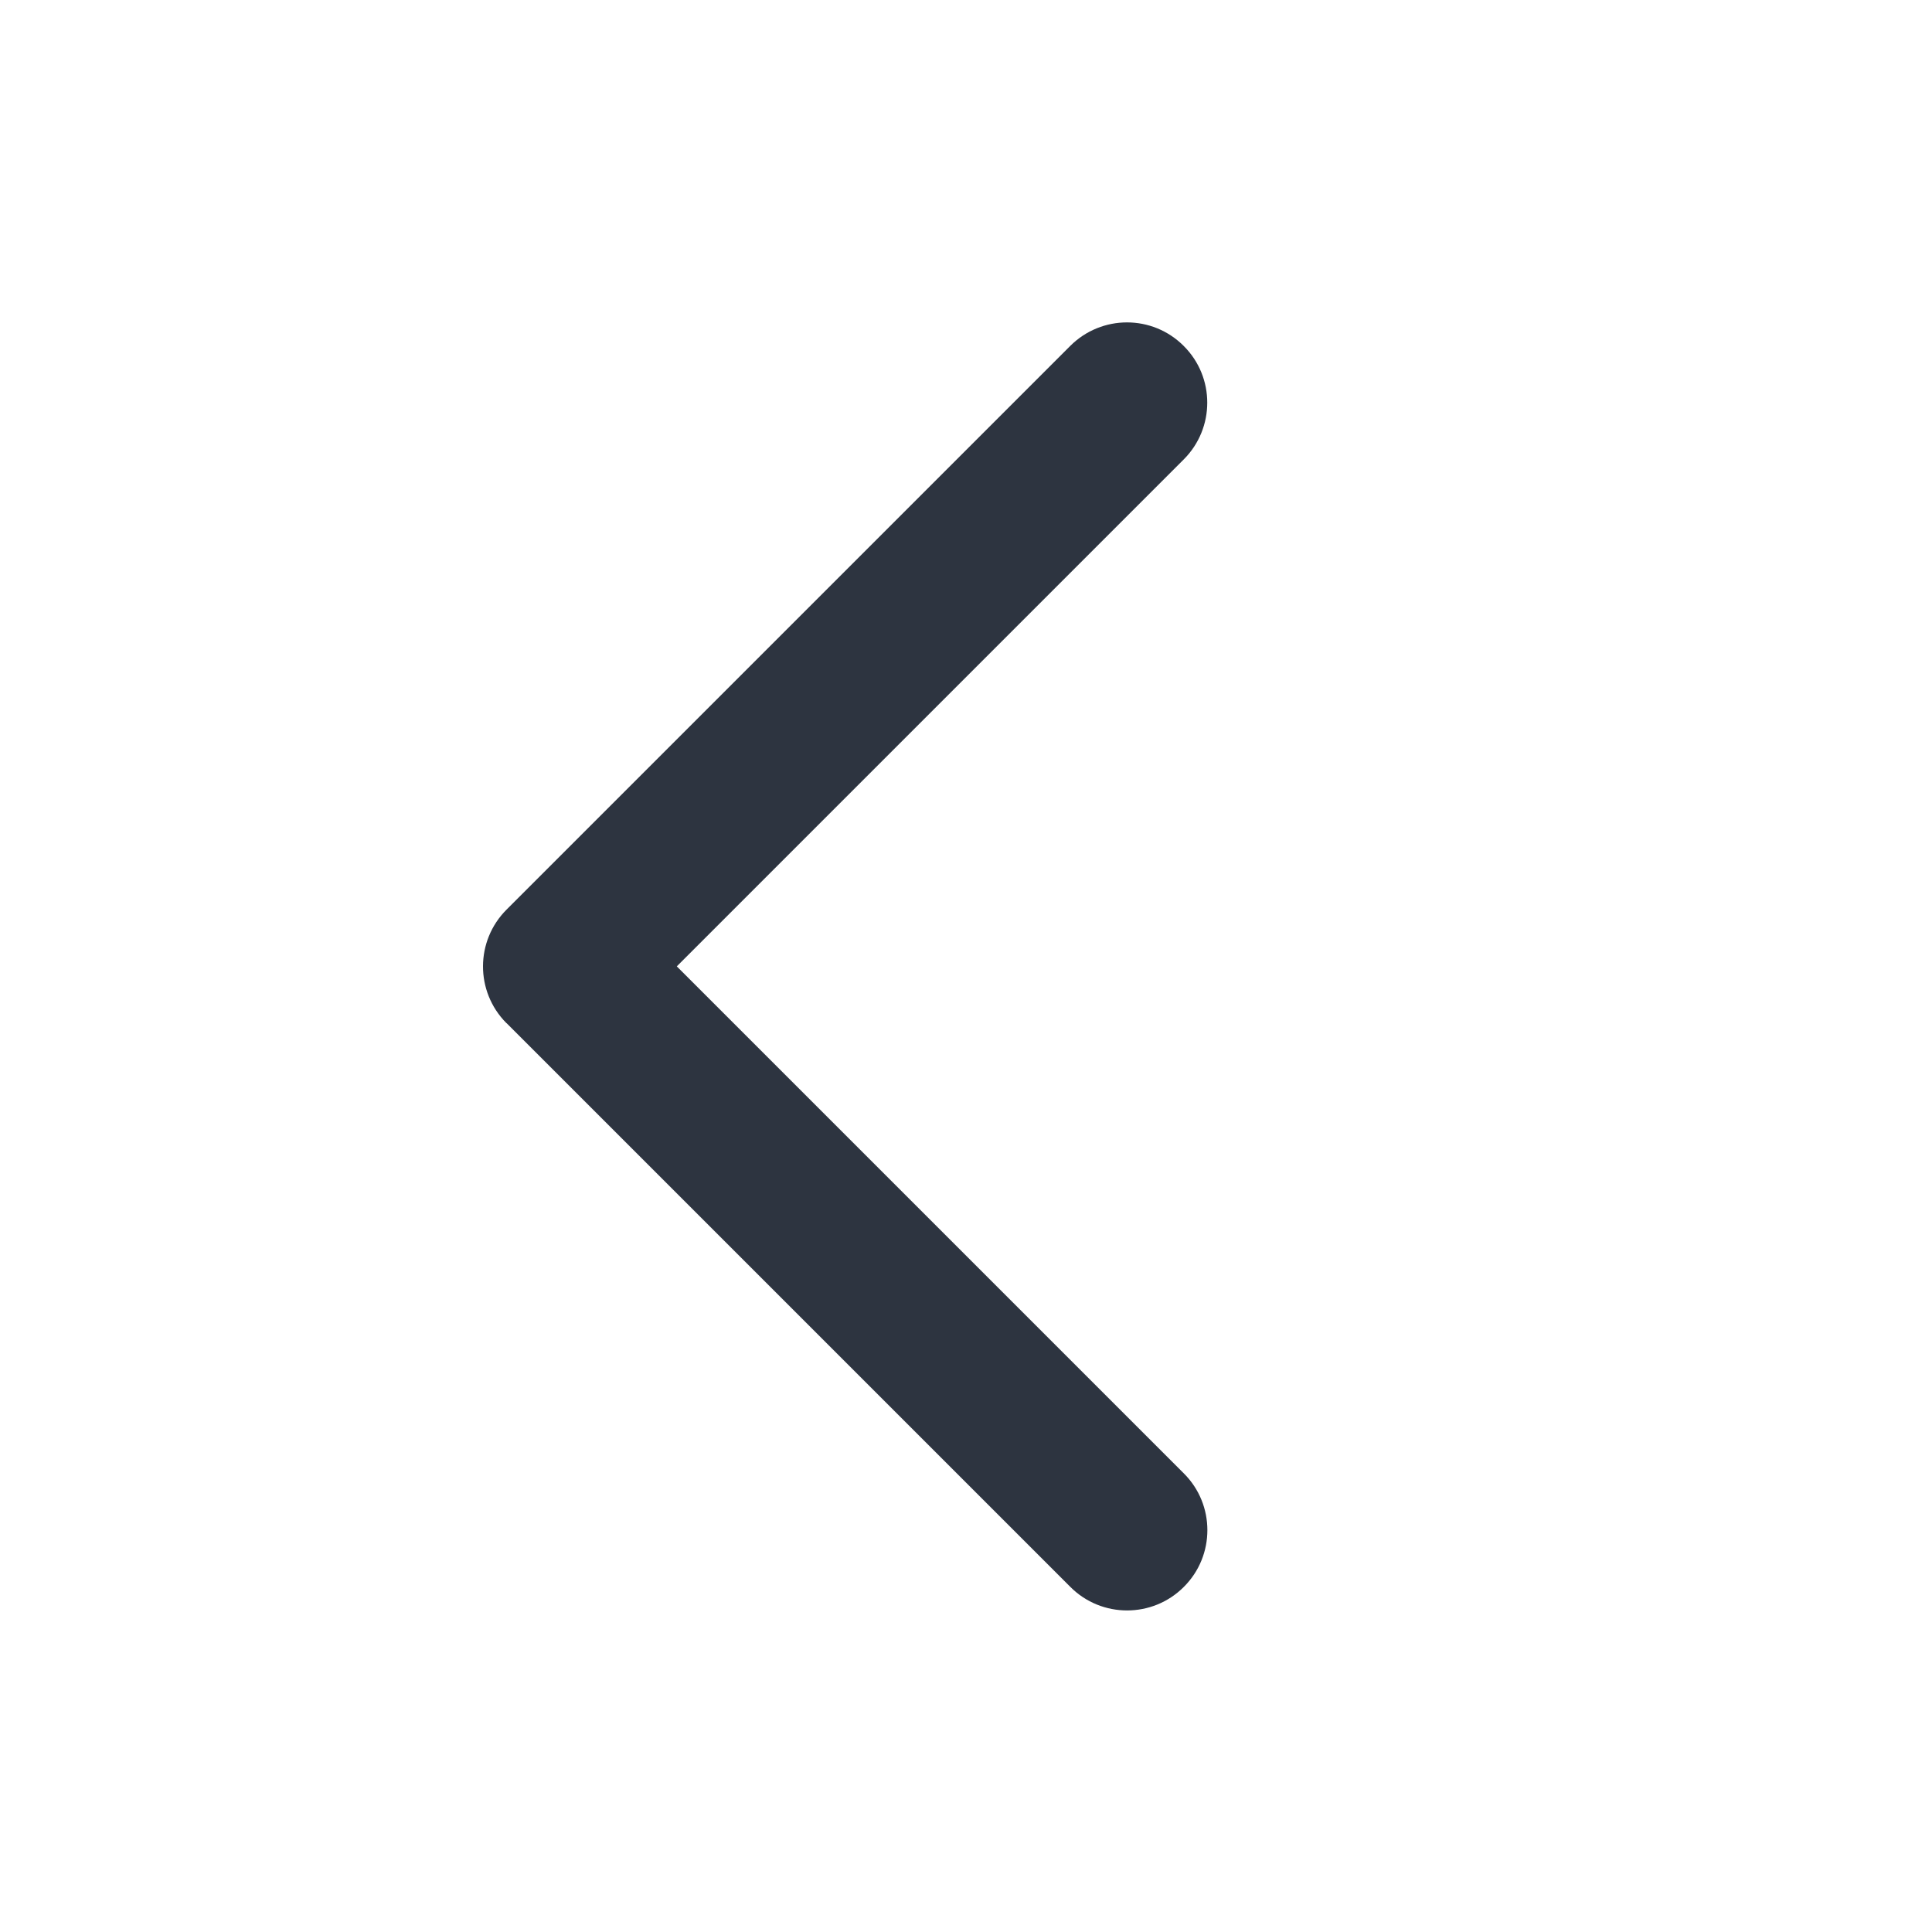
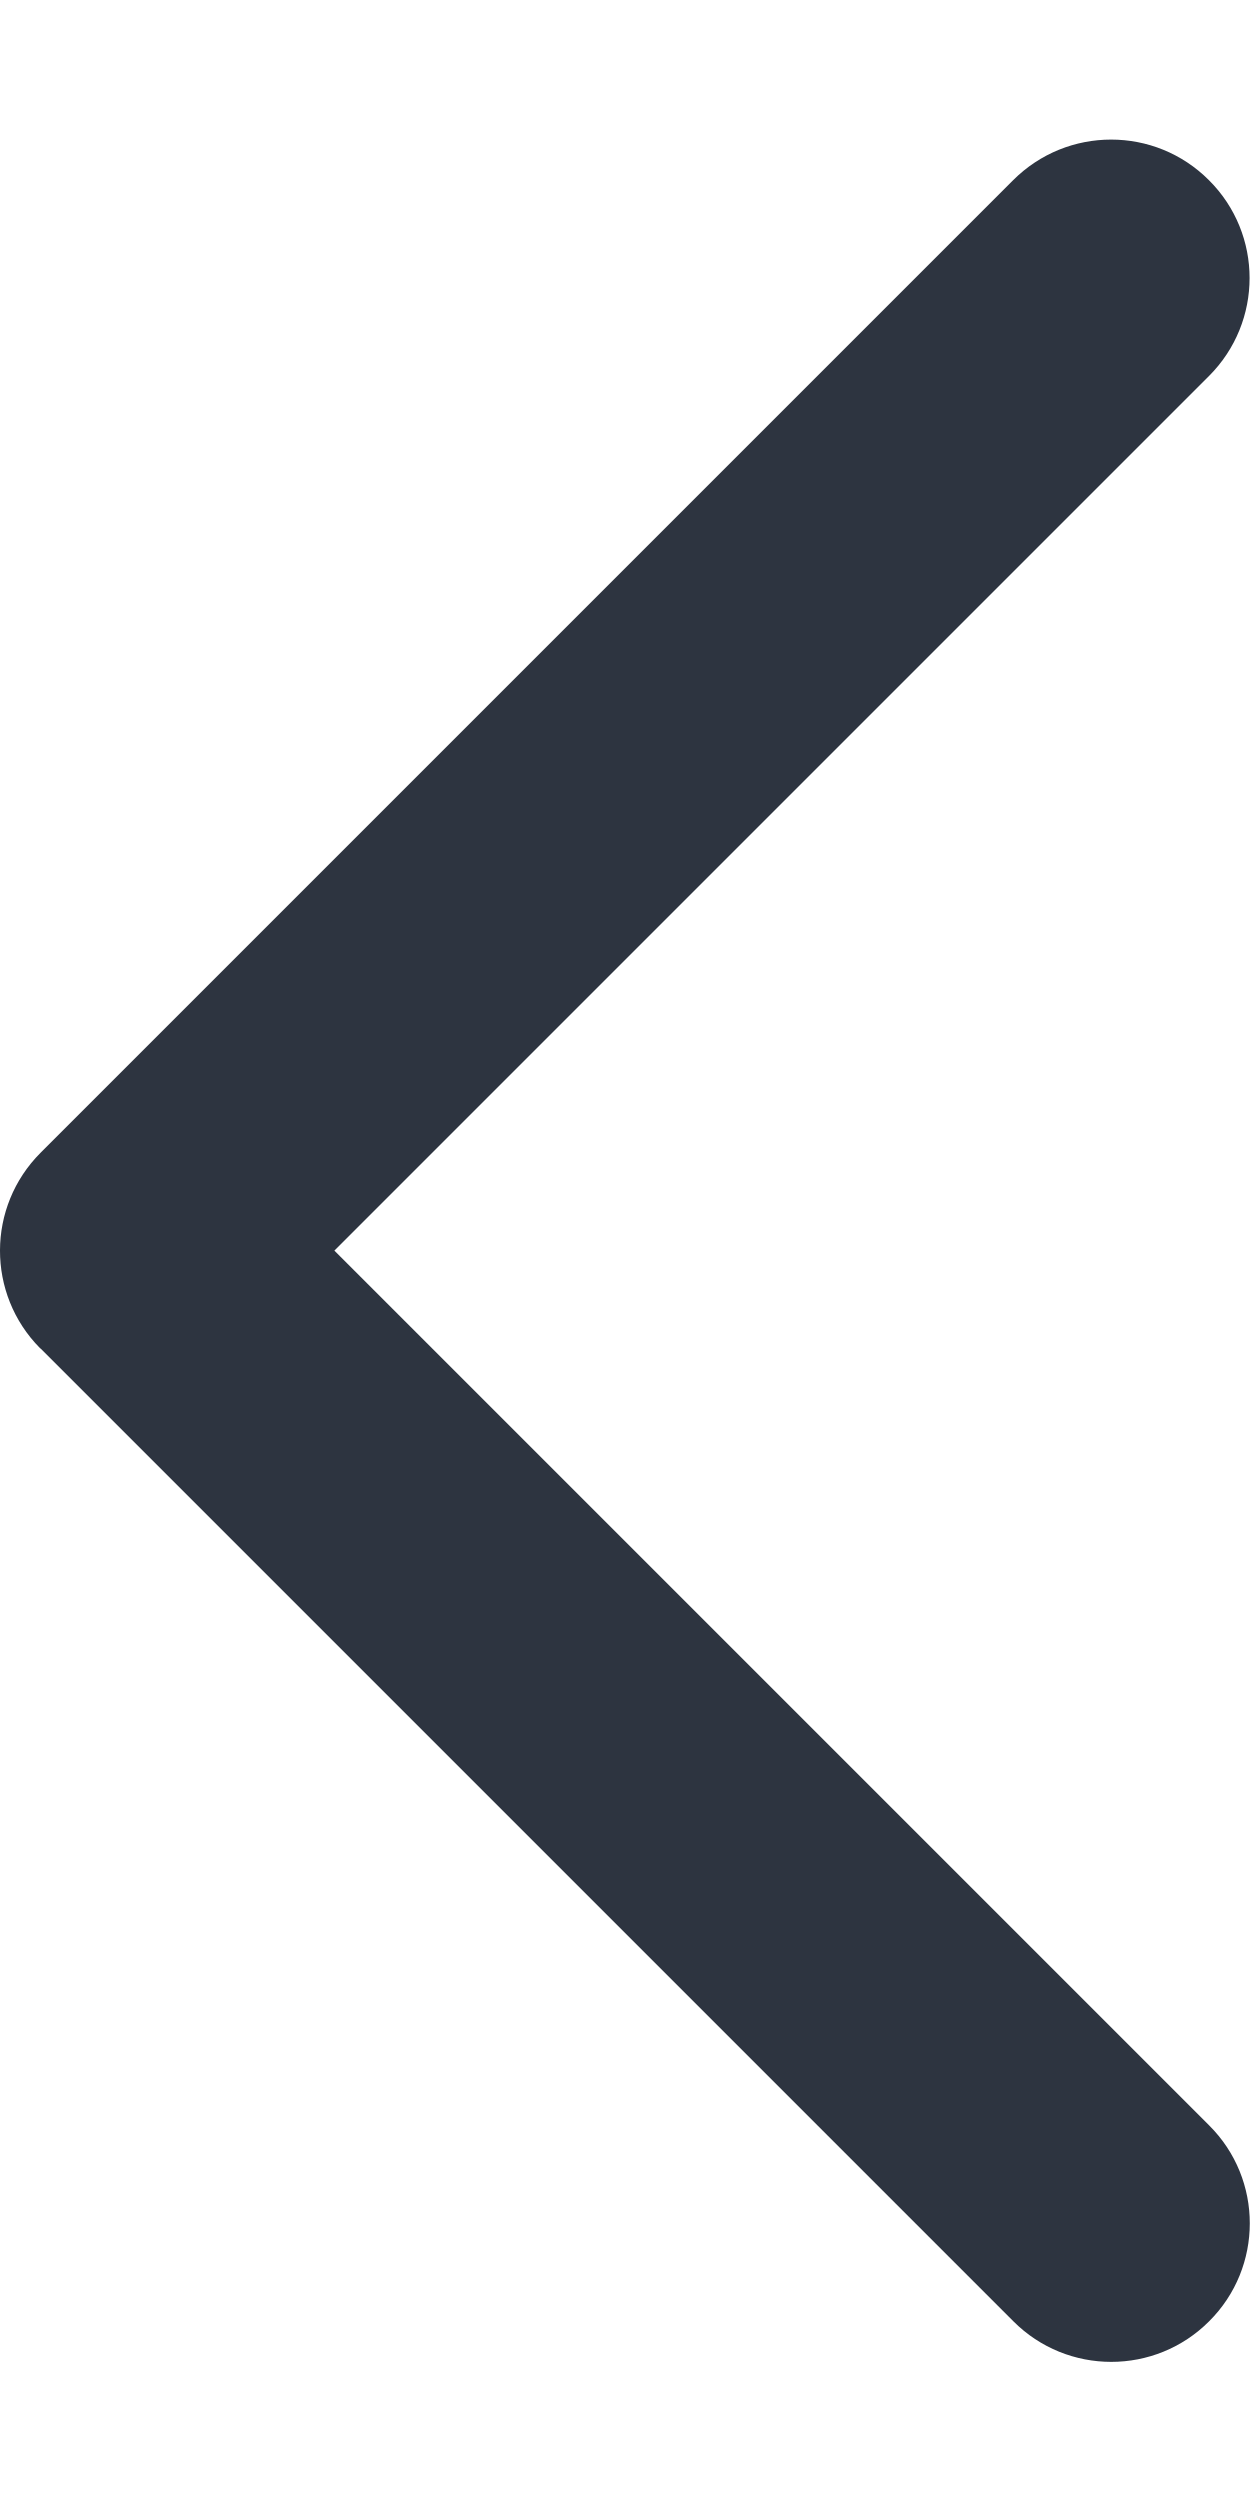
- <svg xmlns="http://www.w3.org/2000/svg" width="16" height="16" viewBox="0 0 16 16" fill="none">
-   <path fill-rule="evenodd" clip-rule="evenodd" d="M9.803 3.805C10.063 3.545 10.063 3.124 9.803 2.865C9.544 2.605 9.123 2.605 8.863 2.865L4.195 7.533C3.936 7.792 3.935 8.211 4.192 8.471C4.193 8.472 4.195 8.473 4.196 8.474L8.864 13.142C9.123 13.402 9.545 13.402 9.804 13.142C10.064 12.883 10.064 12.461 9.804 12.202L5.605 8.003L9.803 3.805Z" fill="#2D3440" />
+ <svg xmlns="http://www.w3.org/2000/svg" width="6" height="12" viewBox="0 0 6 12" fill="none">
+   <path fill-rule="evenodd" clip-rule="evenodd" d="M5.803 1.805C6.063 1.545 6.063 1.124 5.803 0.865C5.544 0.605 5.123 0.605 4.863 0.865L0.195 5.533C-0.064 5.792 -0.065 6.211 0.192 6.471C0.193 6.472 0.195 6.473 0.196 6.474L4.864 11.142C5.123 11.402 5.545 11.402 5.804 11.142C6.064 10.883 6.064 10.461 5.804 10.202L1.605 6.003L5.803 1.805Z" fill="#2D3440" />
</svg>
